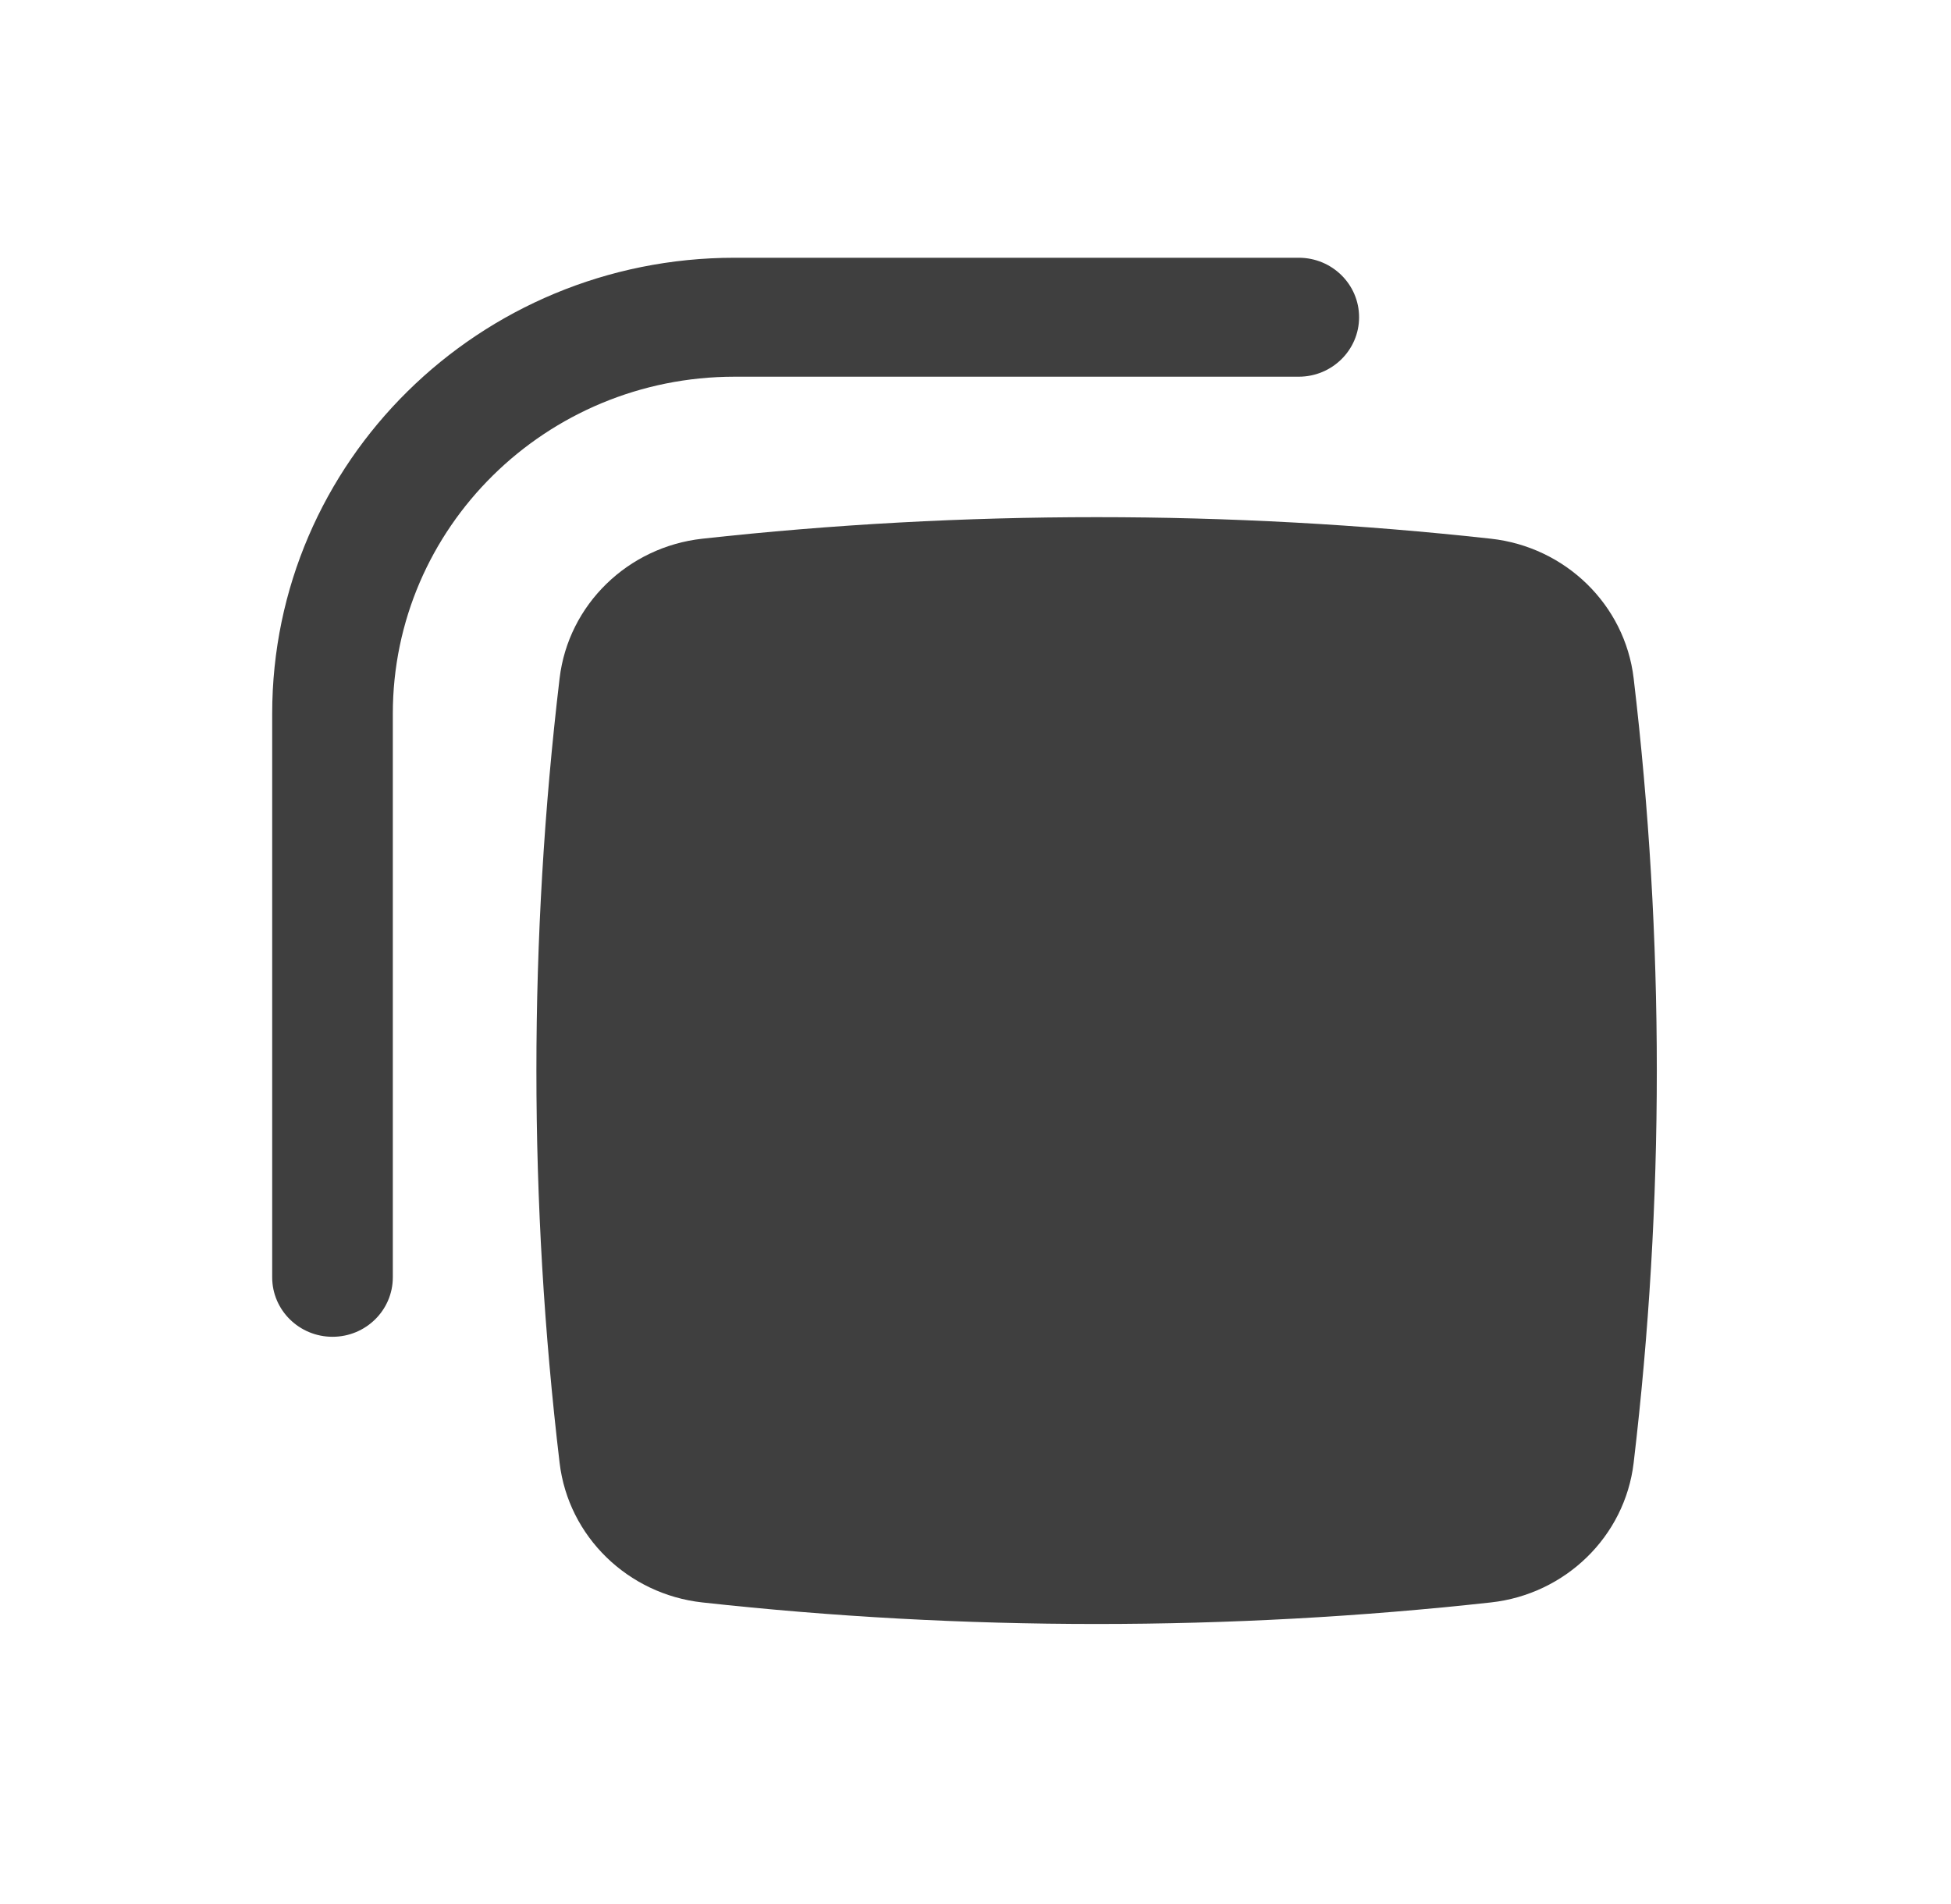
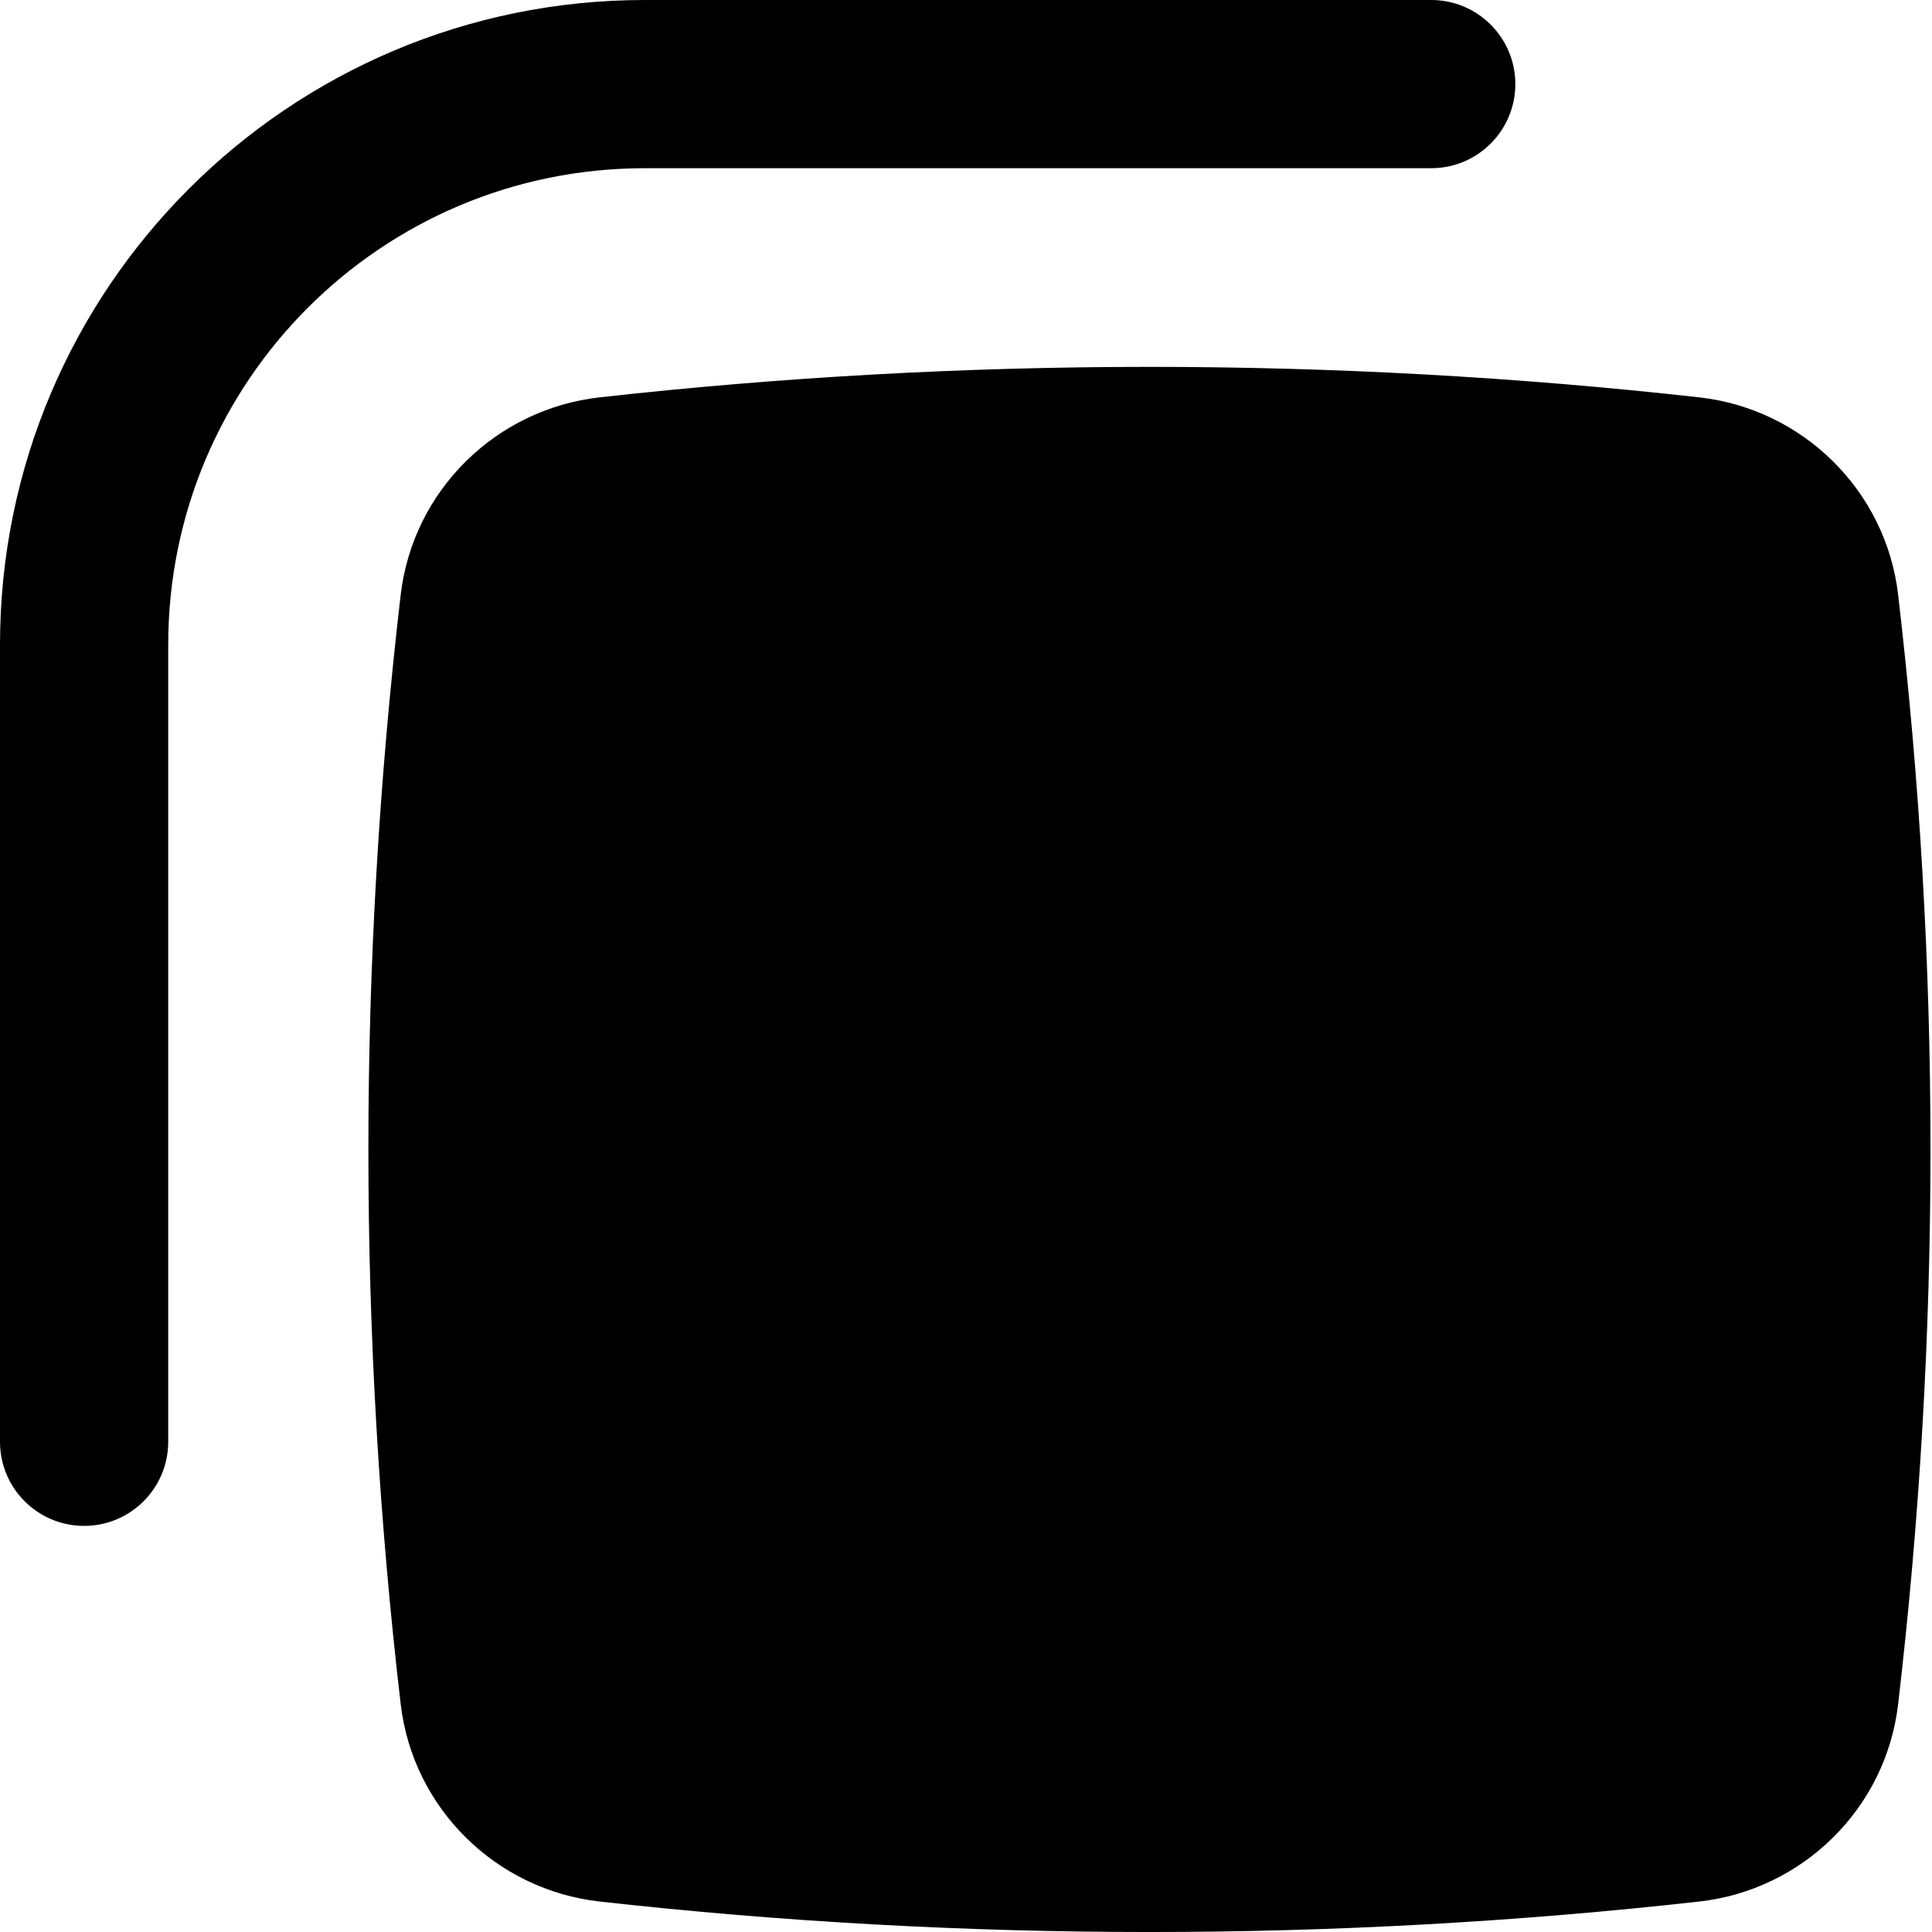
- <svg xmlns="http://www.w3.org/2000/svg" width="41" height="40" viewBox="0 0 41 40" fill="none">
-   <path d="M5.72 15C5.72 9.707 10.071 5.417 15.439 5.417H27.293C27.993 5.417 28.561 5.976 28.561 6.667C28.561 7.357 27.993 7.917 27.293 7.917H15.439C11.472 7.917 8.255 11.088 8.255 15V26.845C8.255 27.535 7.688 28.095 6.988 28.095C6.288 28.095 5.72 27.535 5.72 26.845V15Z" fill="#3F3F3F" />
-   <path d="M31.332 11.322C25.854 10.718 20.237 10.718 14.759 11.322C13.198 11.494 11.944 12.705 11.76 14.256C11.11 19.733 11.11 25.267 11.76 30.744C11.944 32.295 13.198 33.506 14.759 33.678C20.237 34.282 25.854 34.282 31.332 33.678C32.893 33.506 34.147 32.295 34.331 30.744C34.98 25.267 34.98 19.733 34.331 14.256C34.147 12.705 32.893 11.494 31.332 11.322Z" fill="#3F3F3F" />
+ <svg xmlns="http://www.w3.org/2000/svg" width="30" height="30" viewBox="0 0 30 30" fill="none">
+   <path d="M0 10.012C0 4.483 4.483 0 10.012 0H22.224C22.945 0 23.53 0.585 23.53 1.306C23.53 2.027 22.945 2.612 22.224 2.612H10.012C5.925 2.612 2.612 5.925 2.612 10.012V22.388C2.612 23.109 2.027 23.694 1.306 23.694C0.585 23.694 0 23.109 0 22.388V10.012Z" fill="black" />
+   <path d="M26.385 6.17C20.742 5.539 14.955 5.539 9.312 6.17C7.704 6.35 6.412 7.615 6.222 9.235C5.553 14.958 5.553 20.739 6.222 26.462C6.412 28.082 7.704 29.347 9.312 29.527C14.955 30.158 20.742 30.158 26.385 29.527C27.993 29.347 29.285 28.082 29.474 26.462C30.144 20.739 30.144 14.958 29.474 9.235C29.285 7.615 27.993 6.35 26.385 6.17Z" fill="black" />
</svg>
